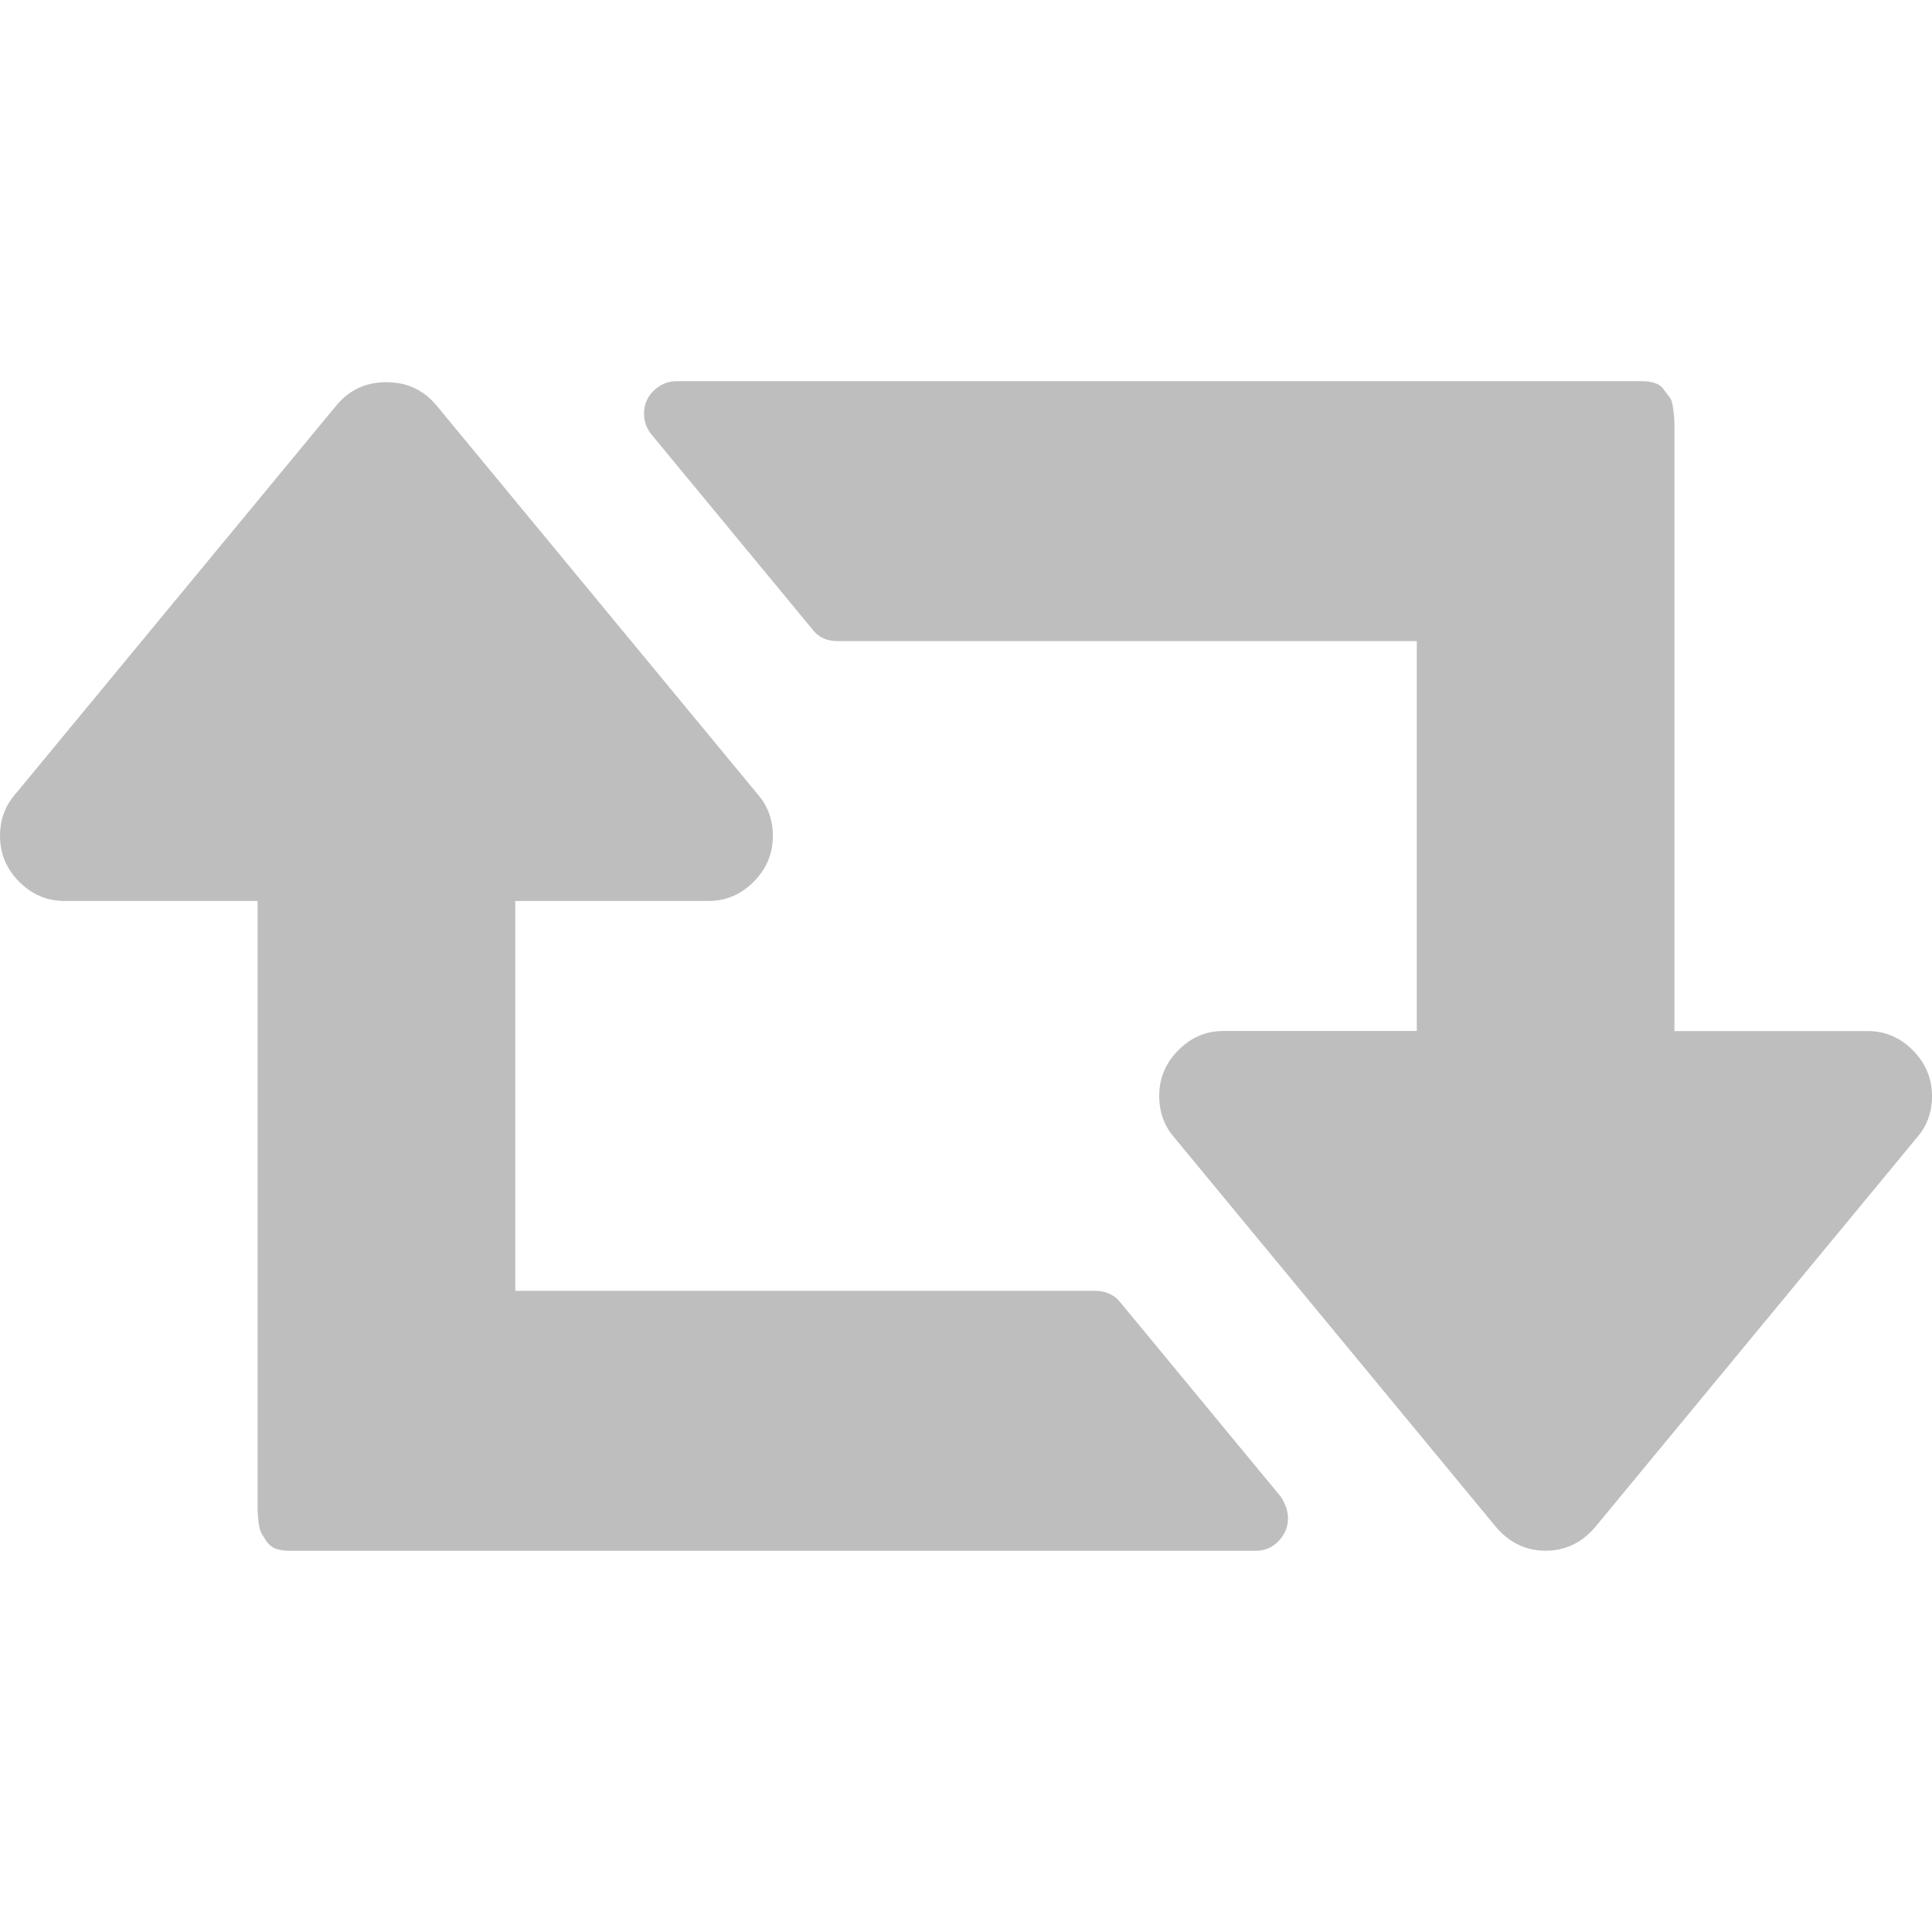
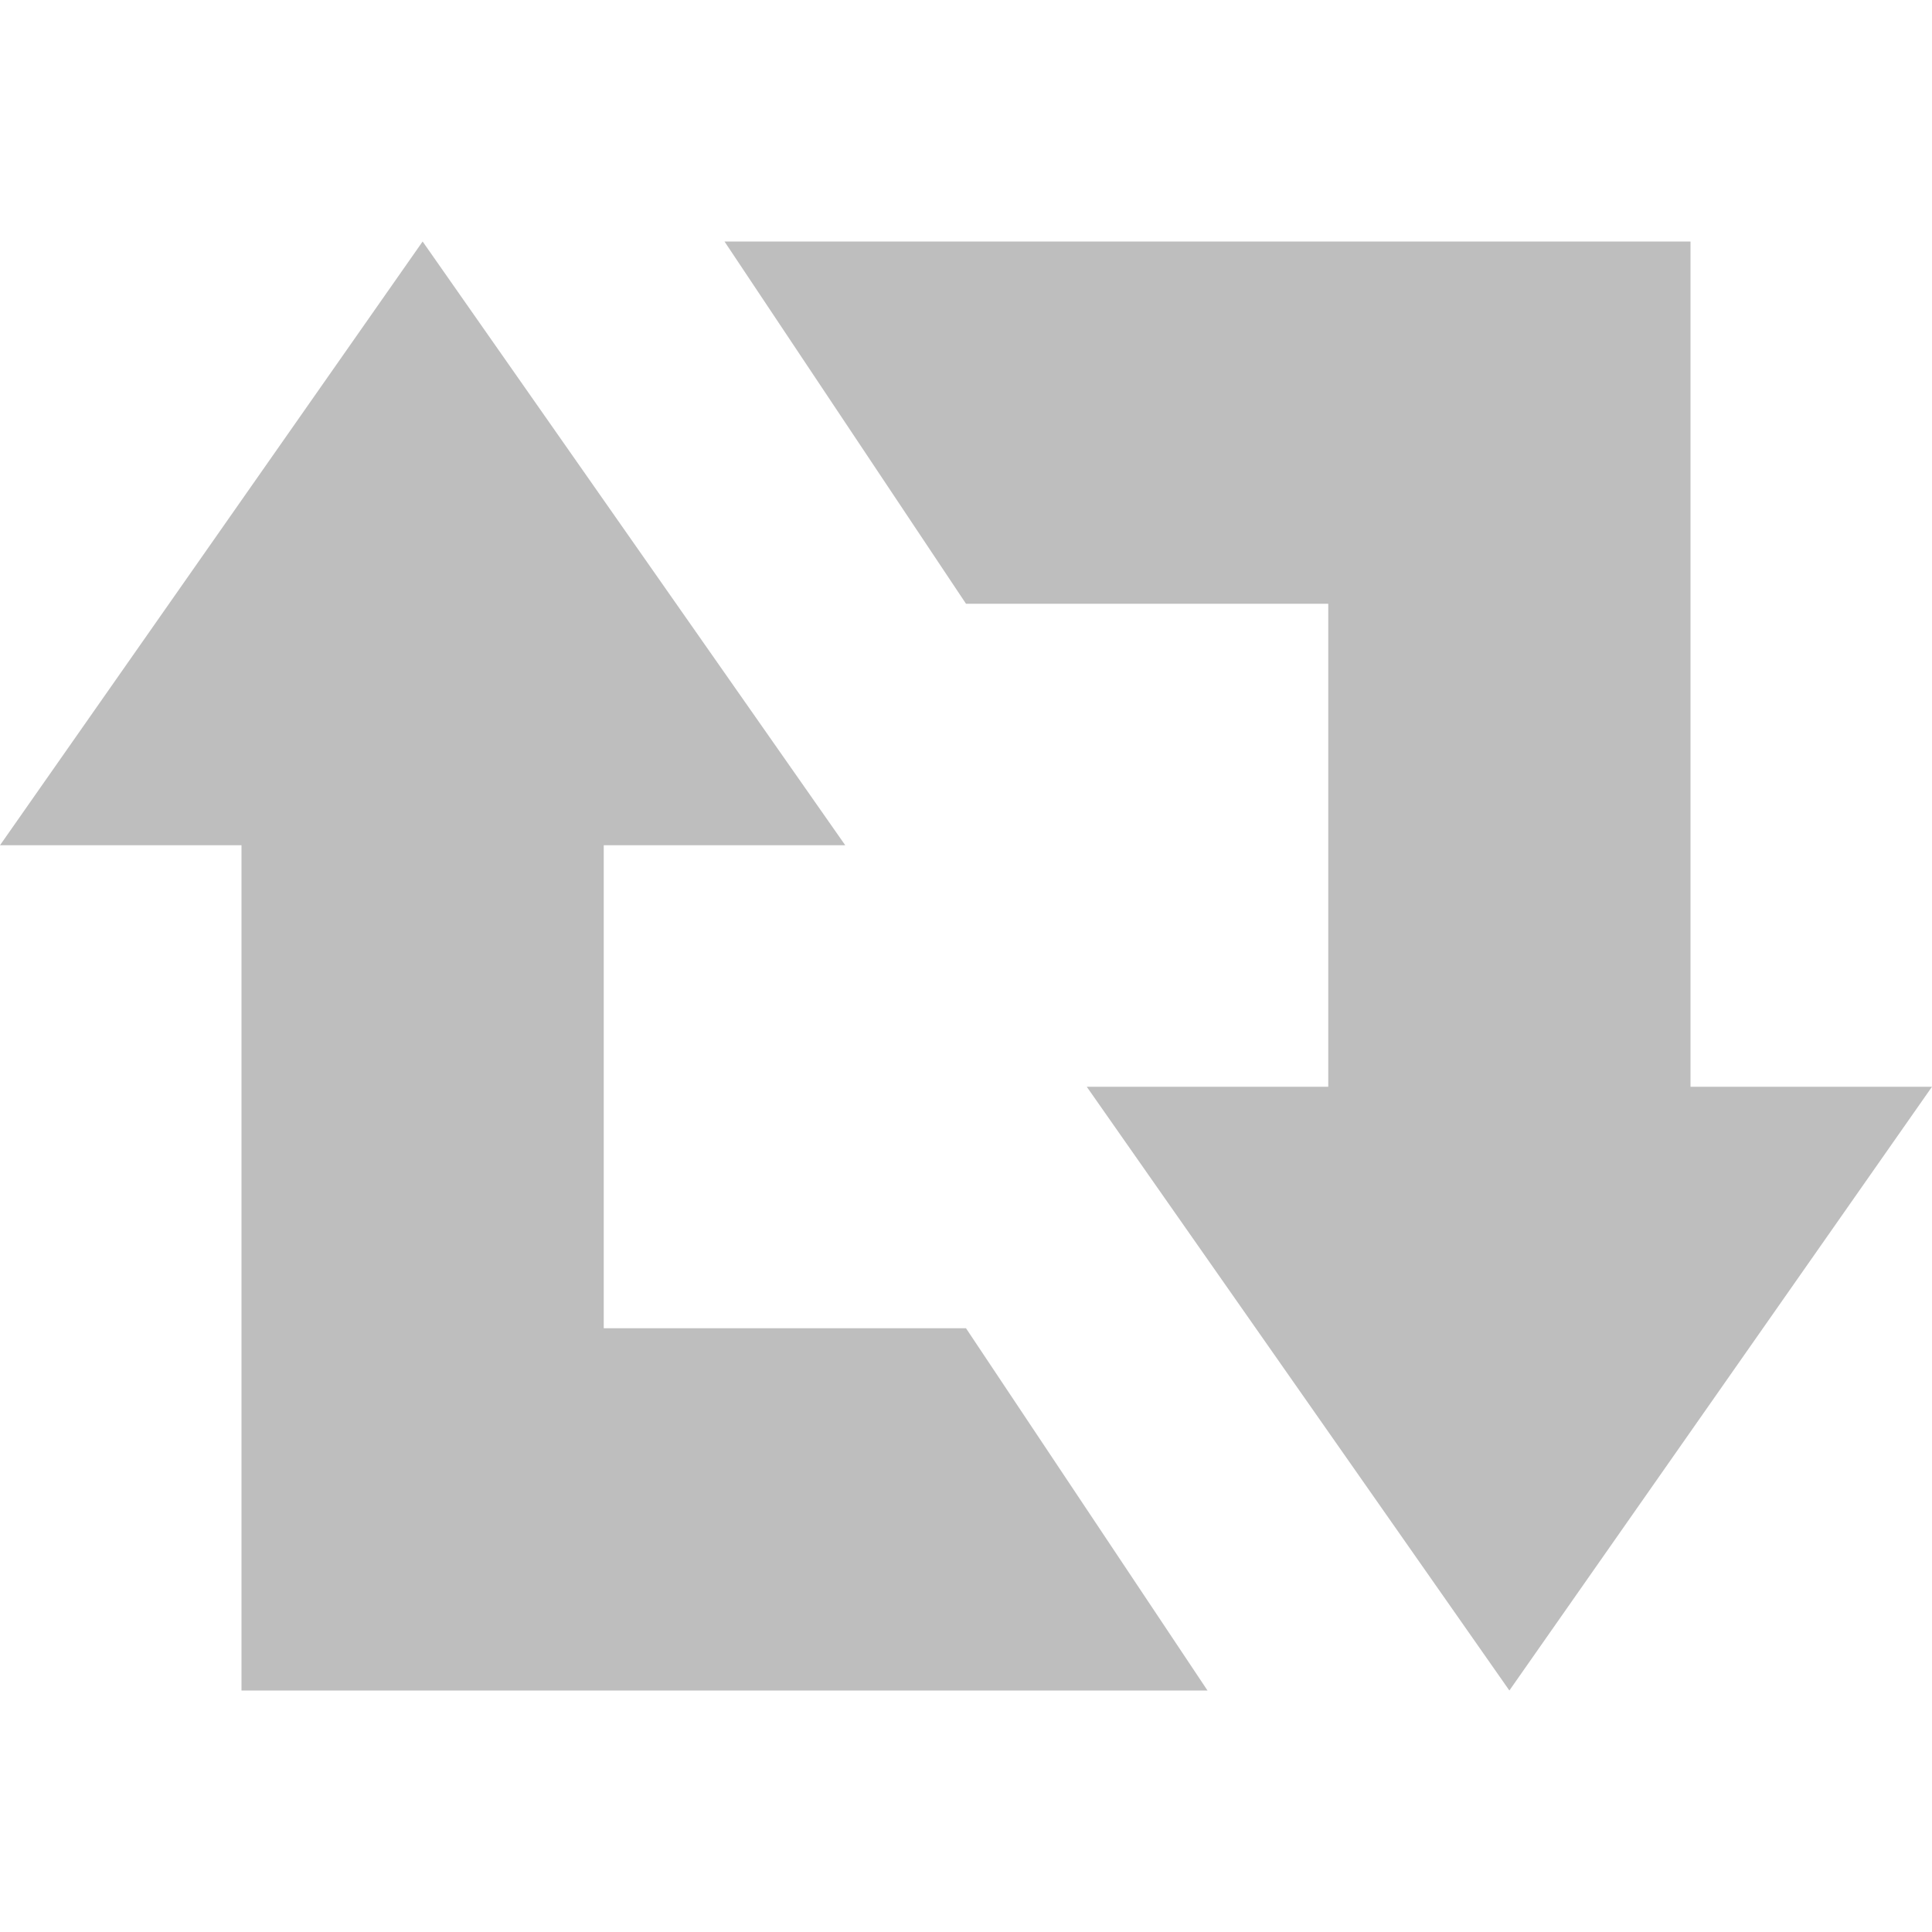
- <svg xmlns="http://www.w3.org/2000/svg" width="128" height="128" id="svg2" version="1.1">
-   <defs id="defs4" />
-   <g id="layer1" transform="translate(0,-924.3622)">
-     <g style="font-size:40px;font-style:normal;font-variant:normal;font-weight:normal;font-stretch:normal;line-height:125%;letter-spacing:0px;word-spacing:0px;fill:#000000;fill-opacity:1;stroke:none;font-family:FontAwesome;-inkscape-font-specification:FontAwesome" id="text2989" transform="matrix(2.986665,0,0,3.013526,-740.4503,-386.3087)">
-       <path d="m 276.49,468.31 c -3e-5,0.193 -0.074,0.365 -0.223,0.513 -0.134,0.134 -0.298,0.201 -0.491,0.201 l -21.429,0 c -0.119,0 -0.223,-0.015 -0.312,-0.045 -0.074,-0.03 -0.141,-0.082 -0.201,-0.156 -0.045,-0.074 -0.082,-0.134 -0.112,-0.179 -0.03,-0.045 -0.052,-0.126 -0.067,-0.246 -0.015,-0.134 -0.022,-0.223 -0.022,-0.268 0,-0.045 0,-0.141 0,-0.29 0,-0.149 0,-0.231 0,-0.246 l 0,-3.571 0,-9.286 -4.286,0 c -0.387,2e-5 -0.722,-0.141 -1.004,-0.424 -0.283,-0.283 -0.424,-0.618 -0.424,-1.004 0,-0.357 0.112,-0.662 0.335,-0.915 l 7.143,-8.571 c 0.283,-0.327 0.647,-0.491 1.094,-0.491 0.446,3e-5 0.811,0.164 1.094,0.491 l 7.143,8.571 c 0.223,0.253 0.335,0.558 0.335,0.915 -10e-6,0.387 -0.141,0.722 -0.424,1.004 -0.283,0.283 -0.618,0.424 -1.004,0.424 l -4.286,0 0,8.571 12.857,0 c 0.238,1e-5 0.424,0.082 0.558,0.246 l 3.571,4.286 c 0.104,0.164 0.156,0.32 0.156,0.469 m 14.286,-9.286 c -4e-5,0.357 -0.112,0.662 -0.335,0.915 l -7.143,8.571 c -0.298,0.342 -0.662,0.513 -1.094,0.513 -0.432,0 -0.796,-0.171 -1.094,-0.513 l -7.143,-8.571 c -0.223,-0.253 -0.335,-0.558 -0.335,-0.915 -2e-5,-0.387 0.141,-0.722 0.424,-1.004 0.283,-0.283 0.618,-0.424 1.004,-0.424 l 4.286,0 0,-8.571 -12.857,0 c -0.238,2e-5 -0.424,-0.089 -0.558,-0.268 l -3.571,-4.286 c -0.104,-0.134 -0.156,-0.283 -0.156,-0.446 -1e-5,-0.193 0.067,-0.357 0.201,-0.491 0.149,-0.149 0.32,-0.223 0.513,-0.223 l 21.429,0 c 0.119,3e-5 0.216,0.015 0.29,0.045 0.089,0.03 0.156,0.082 0.201,0.156 0.059,0.074 0.104,0.134 0.134,0.179 0.03,0.045 0.052,0.134 0.067,0.268 0.015,0.119 0.022,0.201 0.022,0.246 -3e-5,0.045 -3e-5,0.141 0,0.29 -3e-5,0.149 -3e-5,0.231 0,0.246 l 0,3.571 0,9.286 4.286,0 c 0.387,10e-6 0.722,0.141 1.004,0.424 0.283,0.283 0.424,0.618 0.424,1.004" style="fill:#bebebe;fill-opacity:1" id="path3008" />
-     </g>
+ <svg xmlns="http://www.w3.org/2000/svg" width="16" height="16" viewBox="0 0 16 16" id="svg4183" version="1.1">
+   <defs id="defs4185" />
+   <g id="layer1" transform="translate(0,-1036.362)">
+     <rect style="color:#000000;clip-rule:nonzero;display:inline;overflow:visible;visibility:visible;opacity:1;isolation:auto;mix-blend-mode:normal;color-interpolation:sRGB;color-interpolation-filters:linearRGB;solid-color:#000000;solid-opacity:1;fill:#fafafa;fill-opacity:0;fill-rule:nonzero;stroke:#bebebe;stroke-width:0;stroke-linecap:butt;stroke-linejoin:miter;stroke-miterlimit:4;stroke-dasharray:none;stroke-dashoffset:0;stroke-opacity:1;marker:none;color-rendering:auto;image-rendering:auto;shape-rendering:auto;text-rendering:auto;enable-background:accumulate" id="rect4211" width="16" height="16" x="4.9999999e-06" y="1036.362" />
+     <path style="color:#000000;font-style:normal;font-variant:normal;font-weight:normal;font-stretch:normal;font-size:medium;line-height:normal;font-family:sans-serif;text-indent:0;text-align:start;text-decoration:none;text-decoration-line:none;text-decoration-style:solid;text-decoration-color:#000000;letter-spacing:normal;word-spacing:normal;text-transform:none;direction:ltr;block-progression:tb;writing-mode:lr-tb;baseline-shift:baseline;text-anchor:start;white-space:normal;clip-rule:nonzero;display:inline;overflow:visible;visibility:visible;opacity:1;isolation:auto;mix-blend-mode:normal;color-interpolation:sRGB;color-interpolation-filters:linearRGB;solid-color:#000000;solid-opacity:1;fill:#bebebe;fill-opacity:1;fill-rule:evenodd;stroke:none;stroke-width:2;stroke-linecap:butt;stroke-linejoin:miter;stroke-miterlimit:4;stroke-dasharray:none;stroke-dashoffset:0;stroke-opacity:1;color-rendering:auto;image-rendering:auto;shape-rendering:auto;text-rendering:auto;enable-background:accumulate" d="M 3.5,2 0,7 2,7 2,14 10,14 8,11 5,11 5,7 7,7 Z" transform="translate(0,1036.362)" id="path4163" />
+     <path style="color:#000000;font-style:normal;font-variant:normal;font-weight:normal;font-stretch:normal;font-size:medium;line-height:normal;font-family:sans-serif;text-indent:0;text-align:start;text-decoration:none;text-decoration-line:none;text-decoration-style:solid;text-decoration-color:#000000;letter-spacing:normal;word-spacing:normal;text-transform:none;direction:ltr;block-progression:tb;writing-mode:lr-tb;baseline-shift:baseline;text-anchor:start;white-space:normal;clip-rule:nonzero;display:inline;overflow:visible;visibility:visible;opacity:1;isolation:auto;mix-blend-mode:normal;color-interpolation:sRGB;color-interpolation-filters:linearRGB;solid-color:#000000;solid-opacity:1;fill:#bebebe;fill-opacity:1;fill-rule:evenodd;stroke:none;stroke-width:2;stroke-linecap:butt;stroke-linejoin:miter;stroke-miterlimit:4;stroke-dasharray:none;stroke-dashoffset:0;stroke-opacity:1;color-rendering:auto;image-rendering:auto;shape-rendering:auto;text-rendering:auto;enable-background:accumulate" d="m 6,2 2,3 3,0 0,4 -2,0 3.5,5 3.5,-5 -2,0 0,-7 z" transform="translate(0,1036.362)" id="path4167" />
  </g>
</svg>
